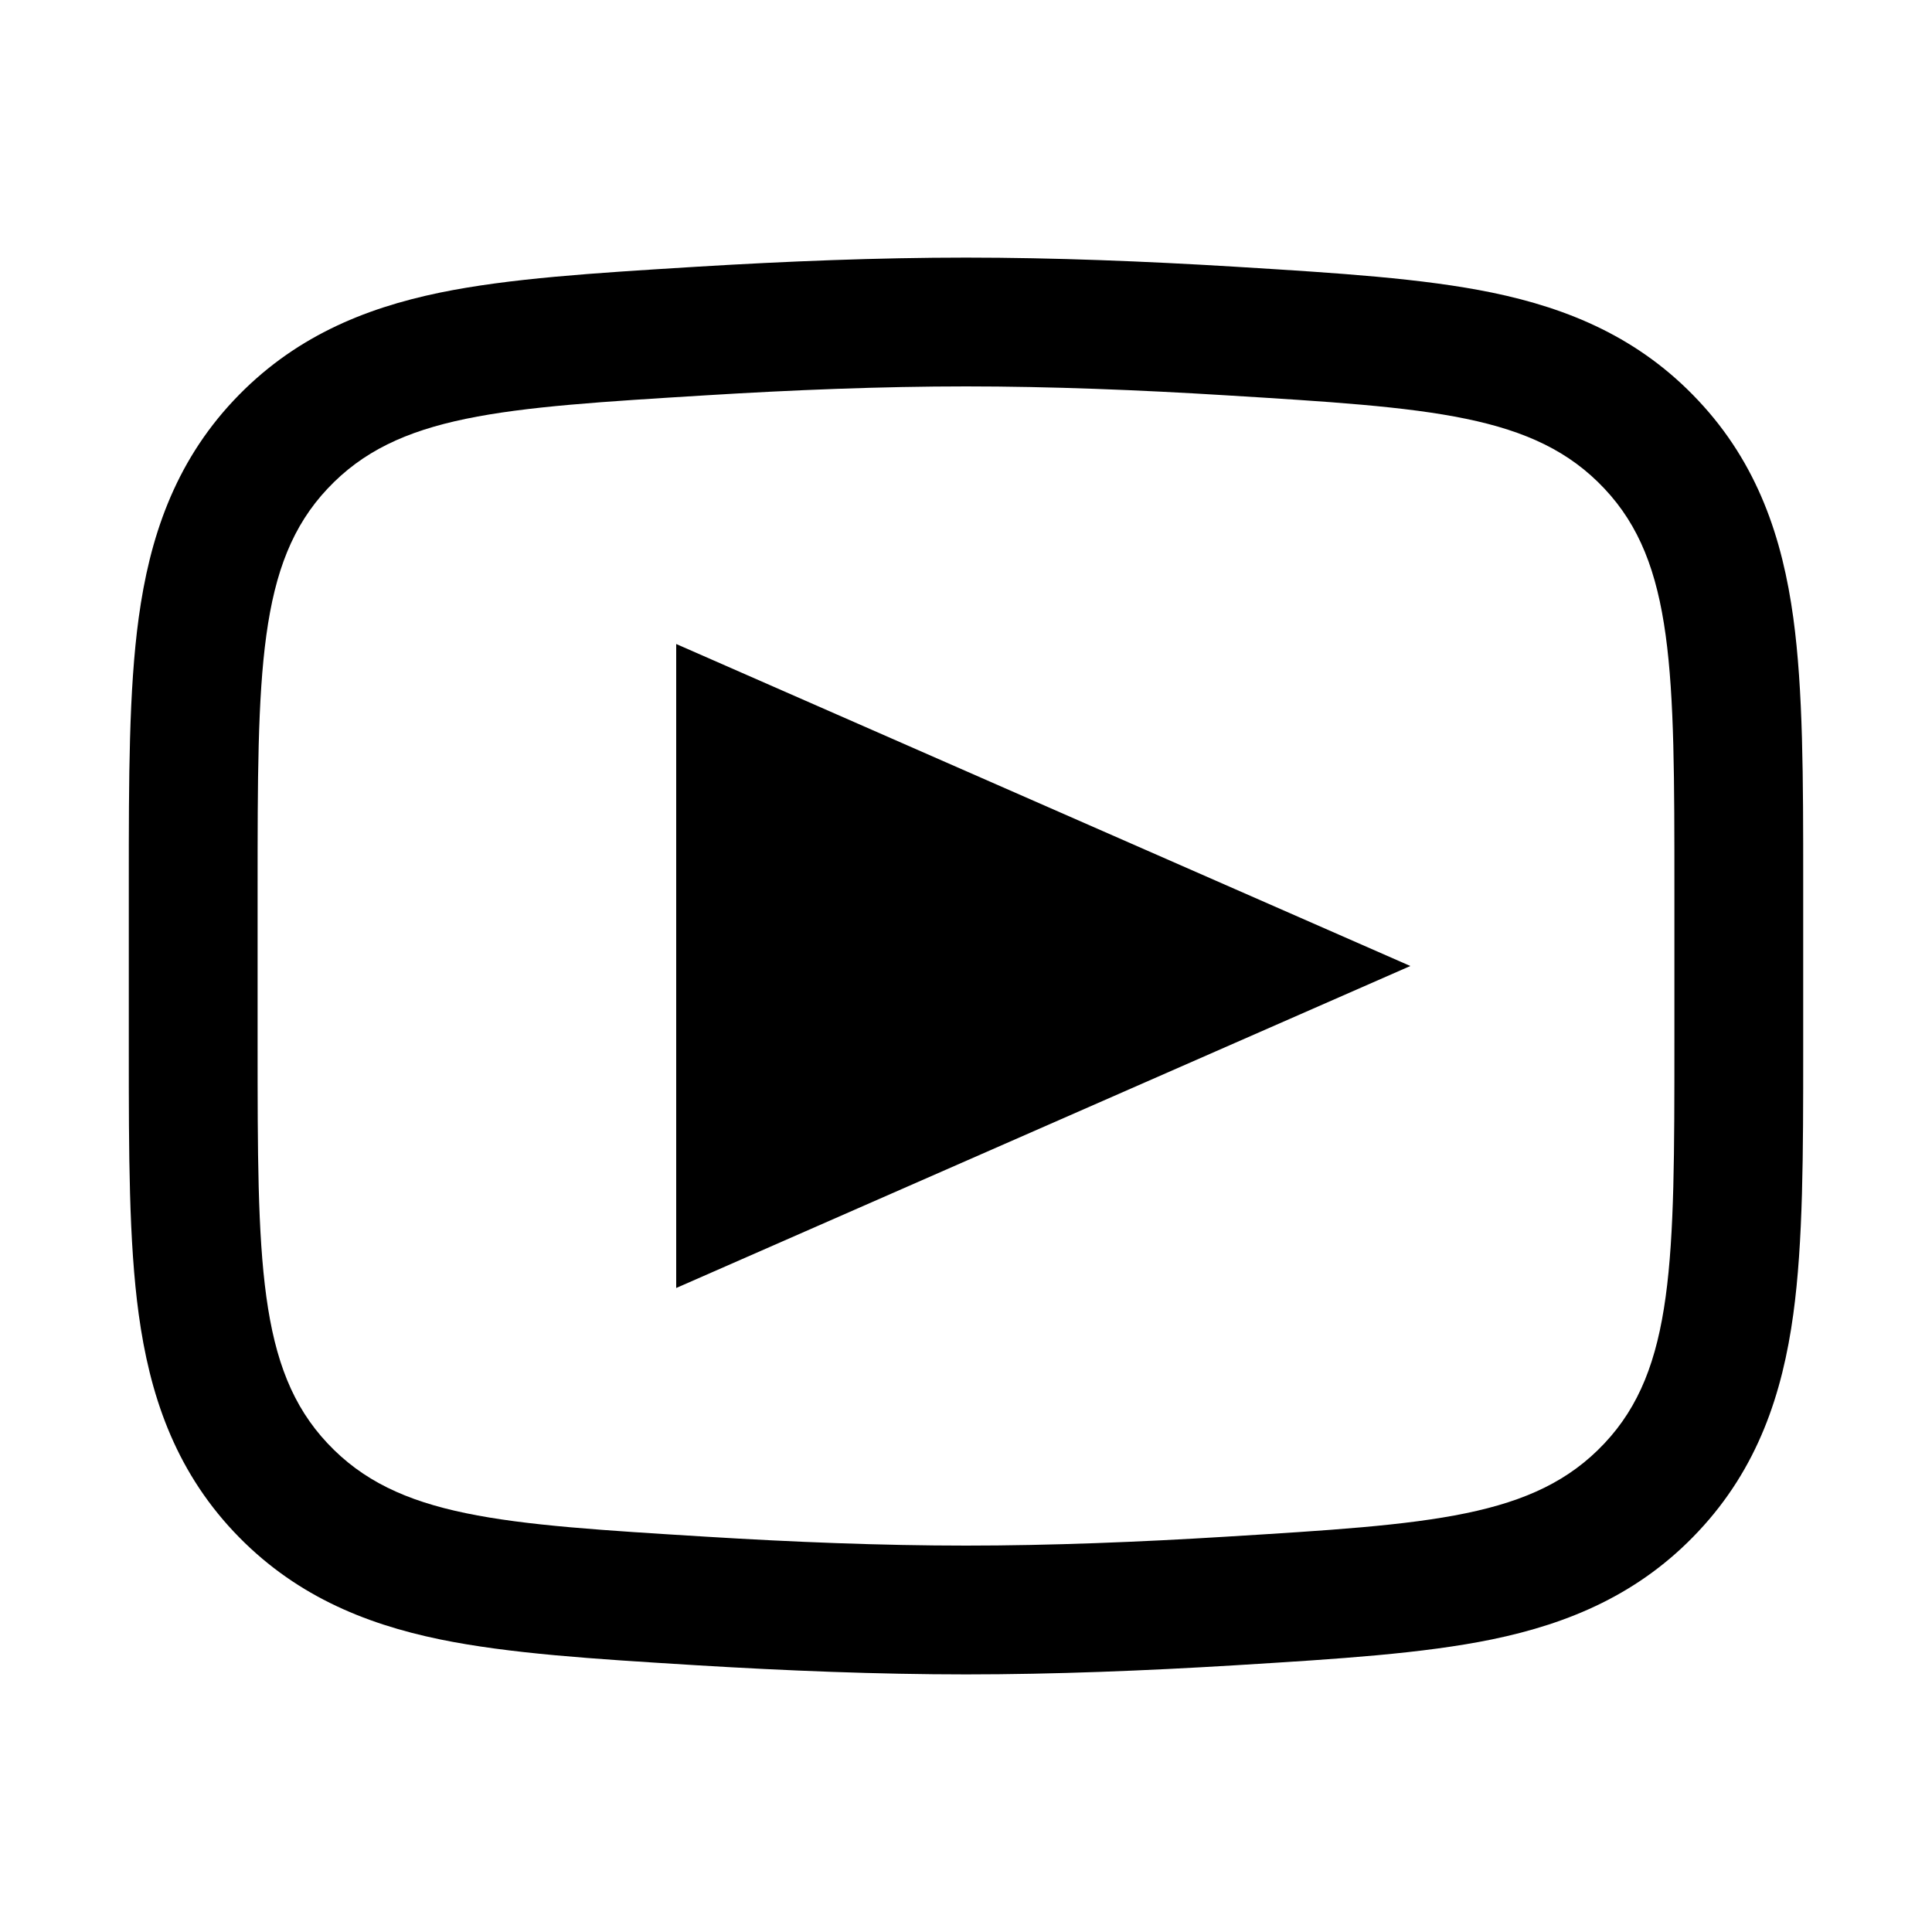
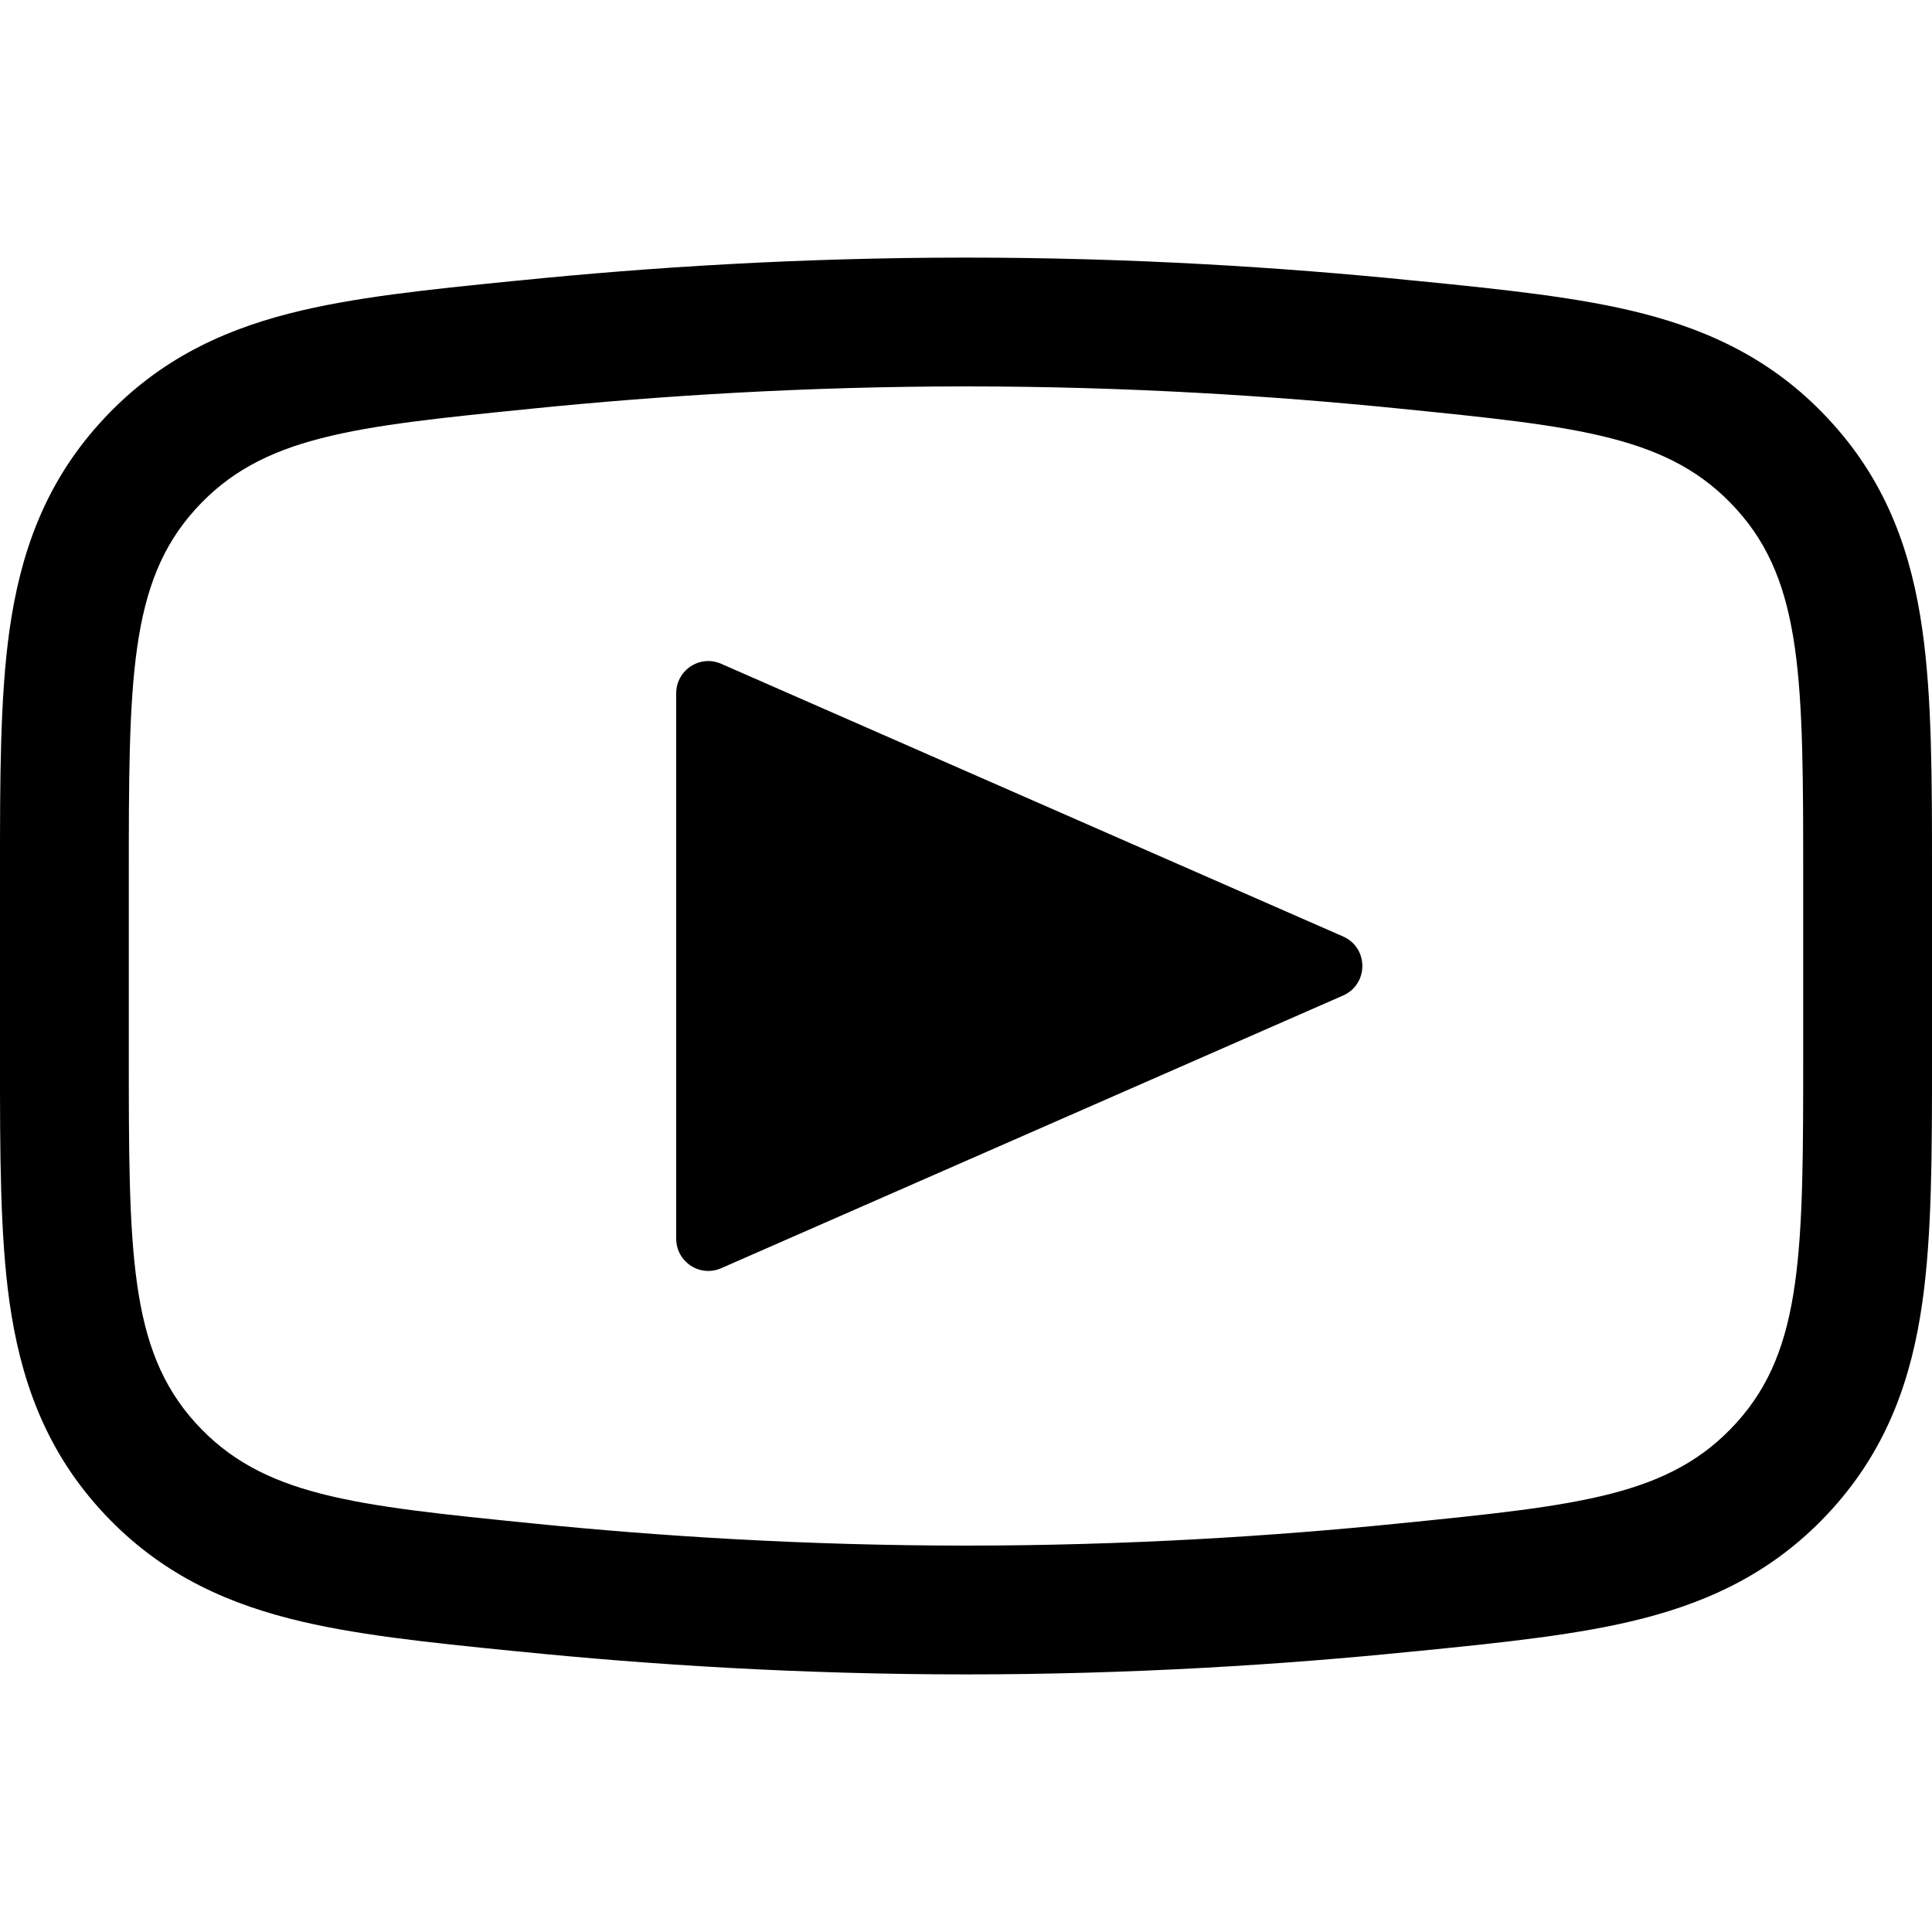
<svg xmlns="http://www.w3.org/2000/svg" width="15" height="15" fill="none">
-   <path fill-rule="evenodd" clip-rule="evenodd" d="M14 8.098V6.902L14 6.838C14 6.049 14 5.358 13.923 4.796C13.839 4.182 13.649 3.602 13.185 3.109C12.729 2.623 12.18 2.395 11.585 2.272C11.046 2.161 10.385 2.12 9.641 2.074L9.576 2.07C8.899 2.029 8.185 2 7.5 2C6.815 2 6.101 2.029 5.424 2.07L5.359 2.074C4.615 2.12 3.954 2.161 3.415 2.272C2.82 2.395 2.271 2.623 1.814 3.109C1.351 3.602 1.161 4.182 1.077 4.796C1 5.358 1 6.049 1 6.838L1 6.902V8.098L1 8.162C1 8.951 1 9.642 1.077 10.204C1.161 10.818 1.351 11.398 1.814 11.891C2.271 12.377 2.82 12.605 3.415 12.728C3.954 12.839 4.615 12.88 5.359 12.926L5.424 12.93C6.101 12.971 6.815 13 7.5 13C8.185 13 8.899 12.971 9.576 12.93L9.641 12.926C10.385 12.88 11.046 12.839 11.585 12.728C12.18 12.605 12.729 12.377 13.185 11.891C13.649 11.398 13.839 10.818 13.923 10.204C14 9.642 14 8.951 14 8.162L14 8.098ZM2 6.902C2 5.215 2 4.371 2.543 3.794C3.086 3.216 3.886 3.167 5.485 3.069C6.149 3.028 6.842 3 7.5 3C8.158 3 8.851 3.028 9.515 3.069C11.114 3.167 11.914 3.216 12.457 3.794C13 4.371 13 5.215 13 6.902V8.098C13 9.785 13 10.629 12.457 11.206C11.914 11.784 11.114 11.833 9.515 11.931C8.851 11.972 8.158 12 7.5 12C6.842 12 6.149 11.972 5.485 11.931C3.886 11.833 3.086 11.784 2.543 11.206C2 10.629 2 9.785 2 8.098V6.902ZM5.25 10V5L10.95 7.5L5.25 10Z" fill="currentColor" />
+   <path fill-rule="evenodd" clip-rule="evenodd" d="M15 8.173V6.827L15 6.764C15 6.051 15 5.415 14.925 4.89C14.843 4.307 14.658 3.763 14.225 3.285C13.804 2.818 13.308 2.576 12.754 2.434C12.265 2.308 11.673 2.248 11.026 2.183L10.962 2.177C9.965 2.076 8.787 2 7.5 2C6.213 2 5.035 2.076 4.038 2.177L3.974 2.183C3.327 2.248 2.735 2.308 2.246 2.434C1.692 2.576 1.196 2.818 0.775 3.285C0.342 3.763 0.157 4.307 0.074 4.89C-0 5.415 -6.43165e-05 6.051 -6.26908e-08 6.764L3.75201e-06 6.827V8.173L-6.26908e-08 8.236C-6.43165e-05 8.949 -0 9.585 0.074 10.111C0.157 10.693 0.342 11.237 0.775 11.716C1.196 12.182 1.692 12.424 2.246 12.566C2.735 12.692 3.327 12.752 3.974 12.817L4.038 12.823C5.035 12.924 6.213 13 7.5 13C8.787 13 9.965 12.924 10.962 12.823L11.026 12.817C11.673 12.752 12.265 12.692 12.754 12.566C13.308 12.424 13.804 12.182 14.225 11.716C14.658 11.237 14.843 10.693 14.925 10.111C15 9.585 15 8.949 15 8.236L15 8.173ZM1 6.827C1 5.293 1 4.526 1.516 3.955C2.033 3.384 2.735 3.313 4.138 3.172C5.107 3.074 6.252 3 7.5 3C8.748 3 9.893 3.074 10.862 3.172C12.265 3.313 12.967 3.384 13.483 3.955C14 4.526 14 5.293 14 6.827V8.173C14 9.707 14 10.474 13.483 11.045C12.967 11.616 12.265 11.687 10.862 11.828C9.893 11.926 8.748 12 7.5 12C6.252 12 5.107 11.926 4.138 11.828C2.735 11.687 2.033 11.616 1.516 11.045C1 10.474 1 9.707 1 8.173V6.827ZM5.25 5.383C5.25 5.202 5.435 5.081 5.6 5.154L10.428 7.271C10.627 7.359 10.627 7.641 10.428 7.729L5.6 9.846C5.435 9.919 5.25 9.798 5.25 9.617V5.383Z" fill="currentColor" />
</svg>
